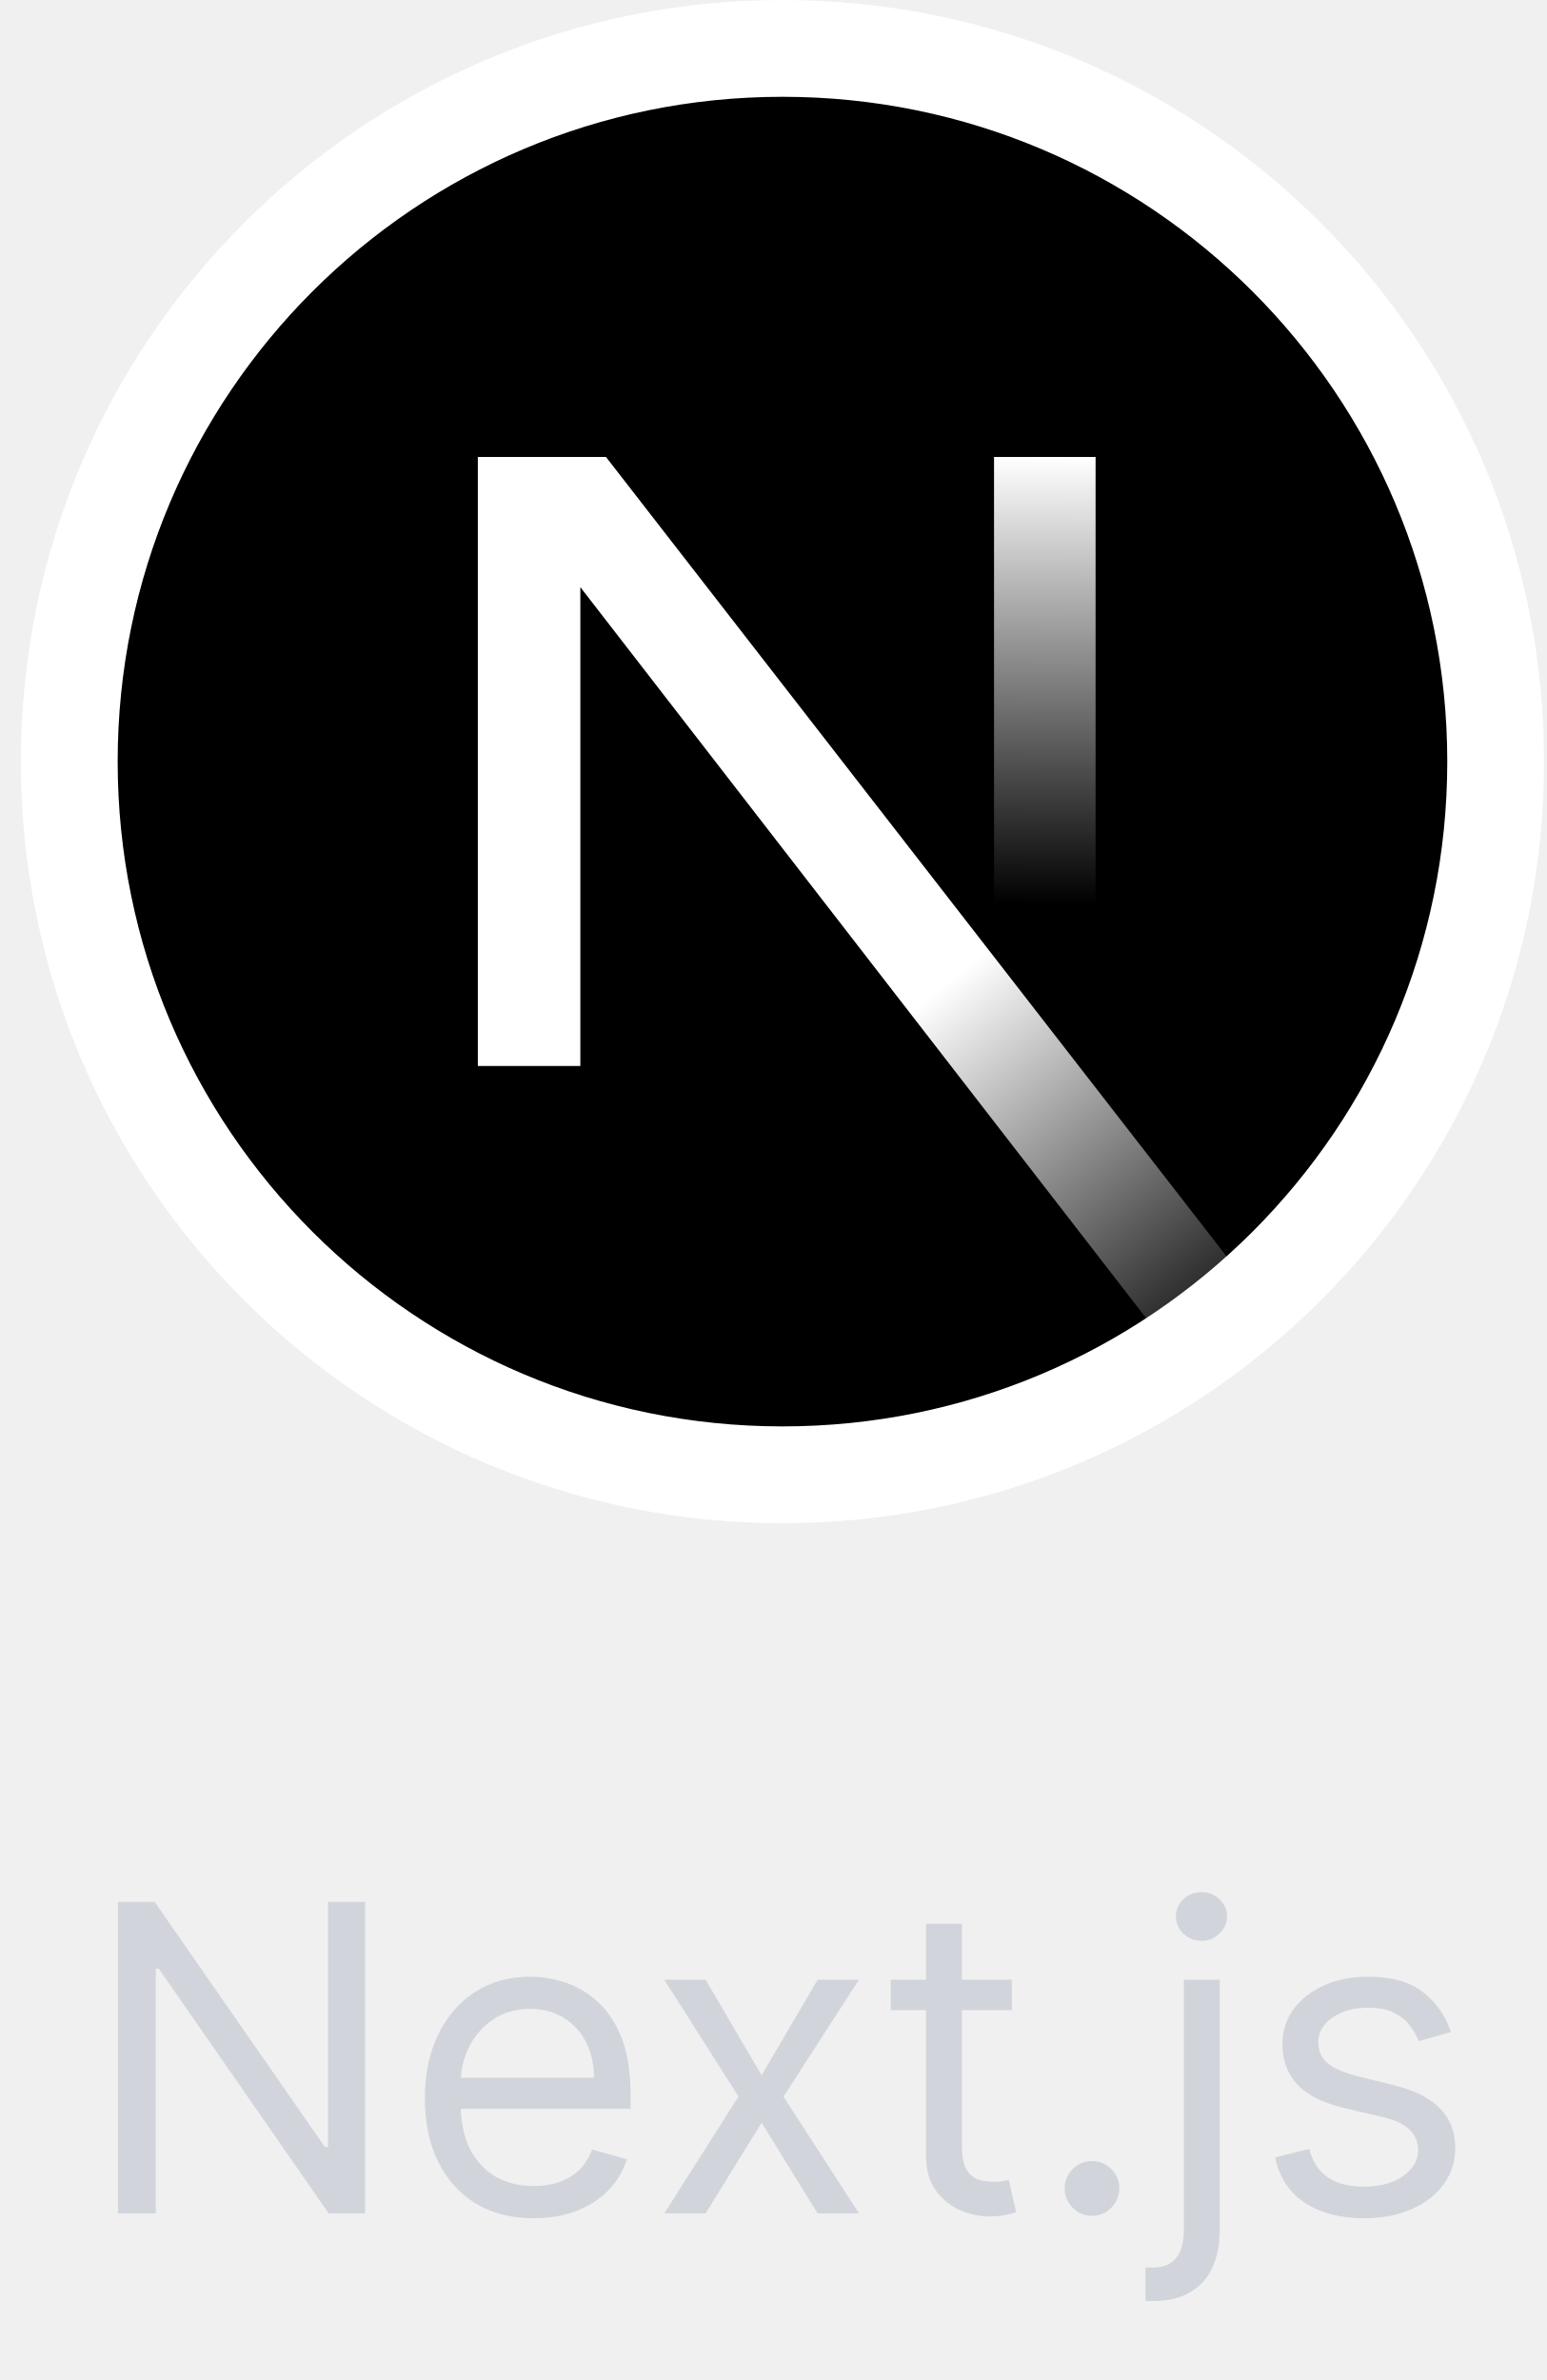
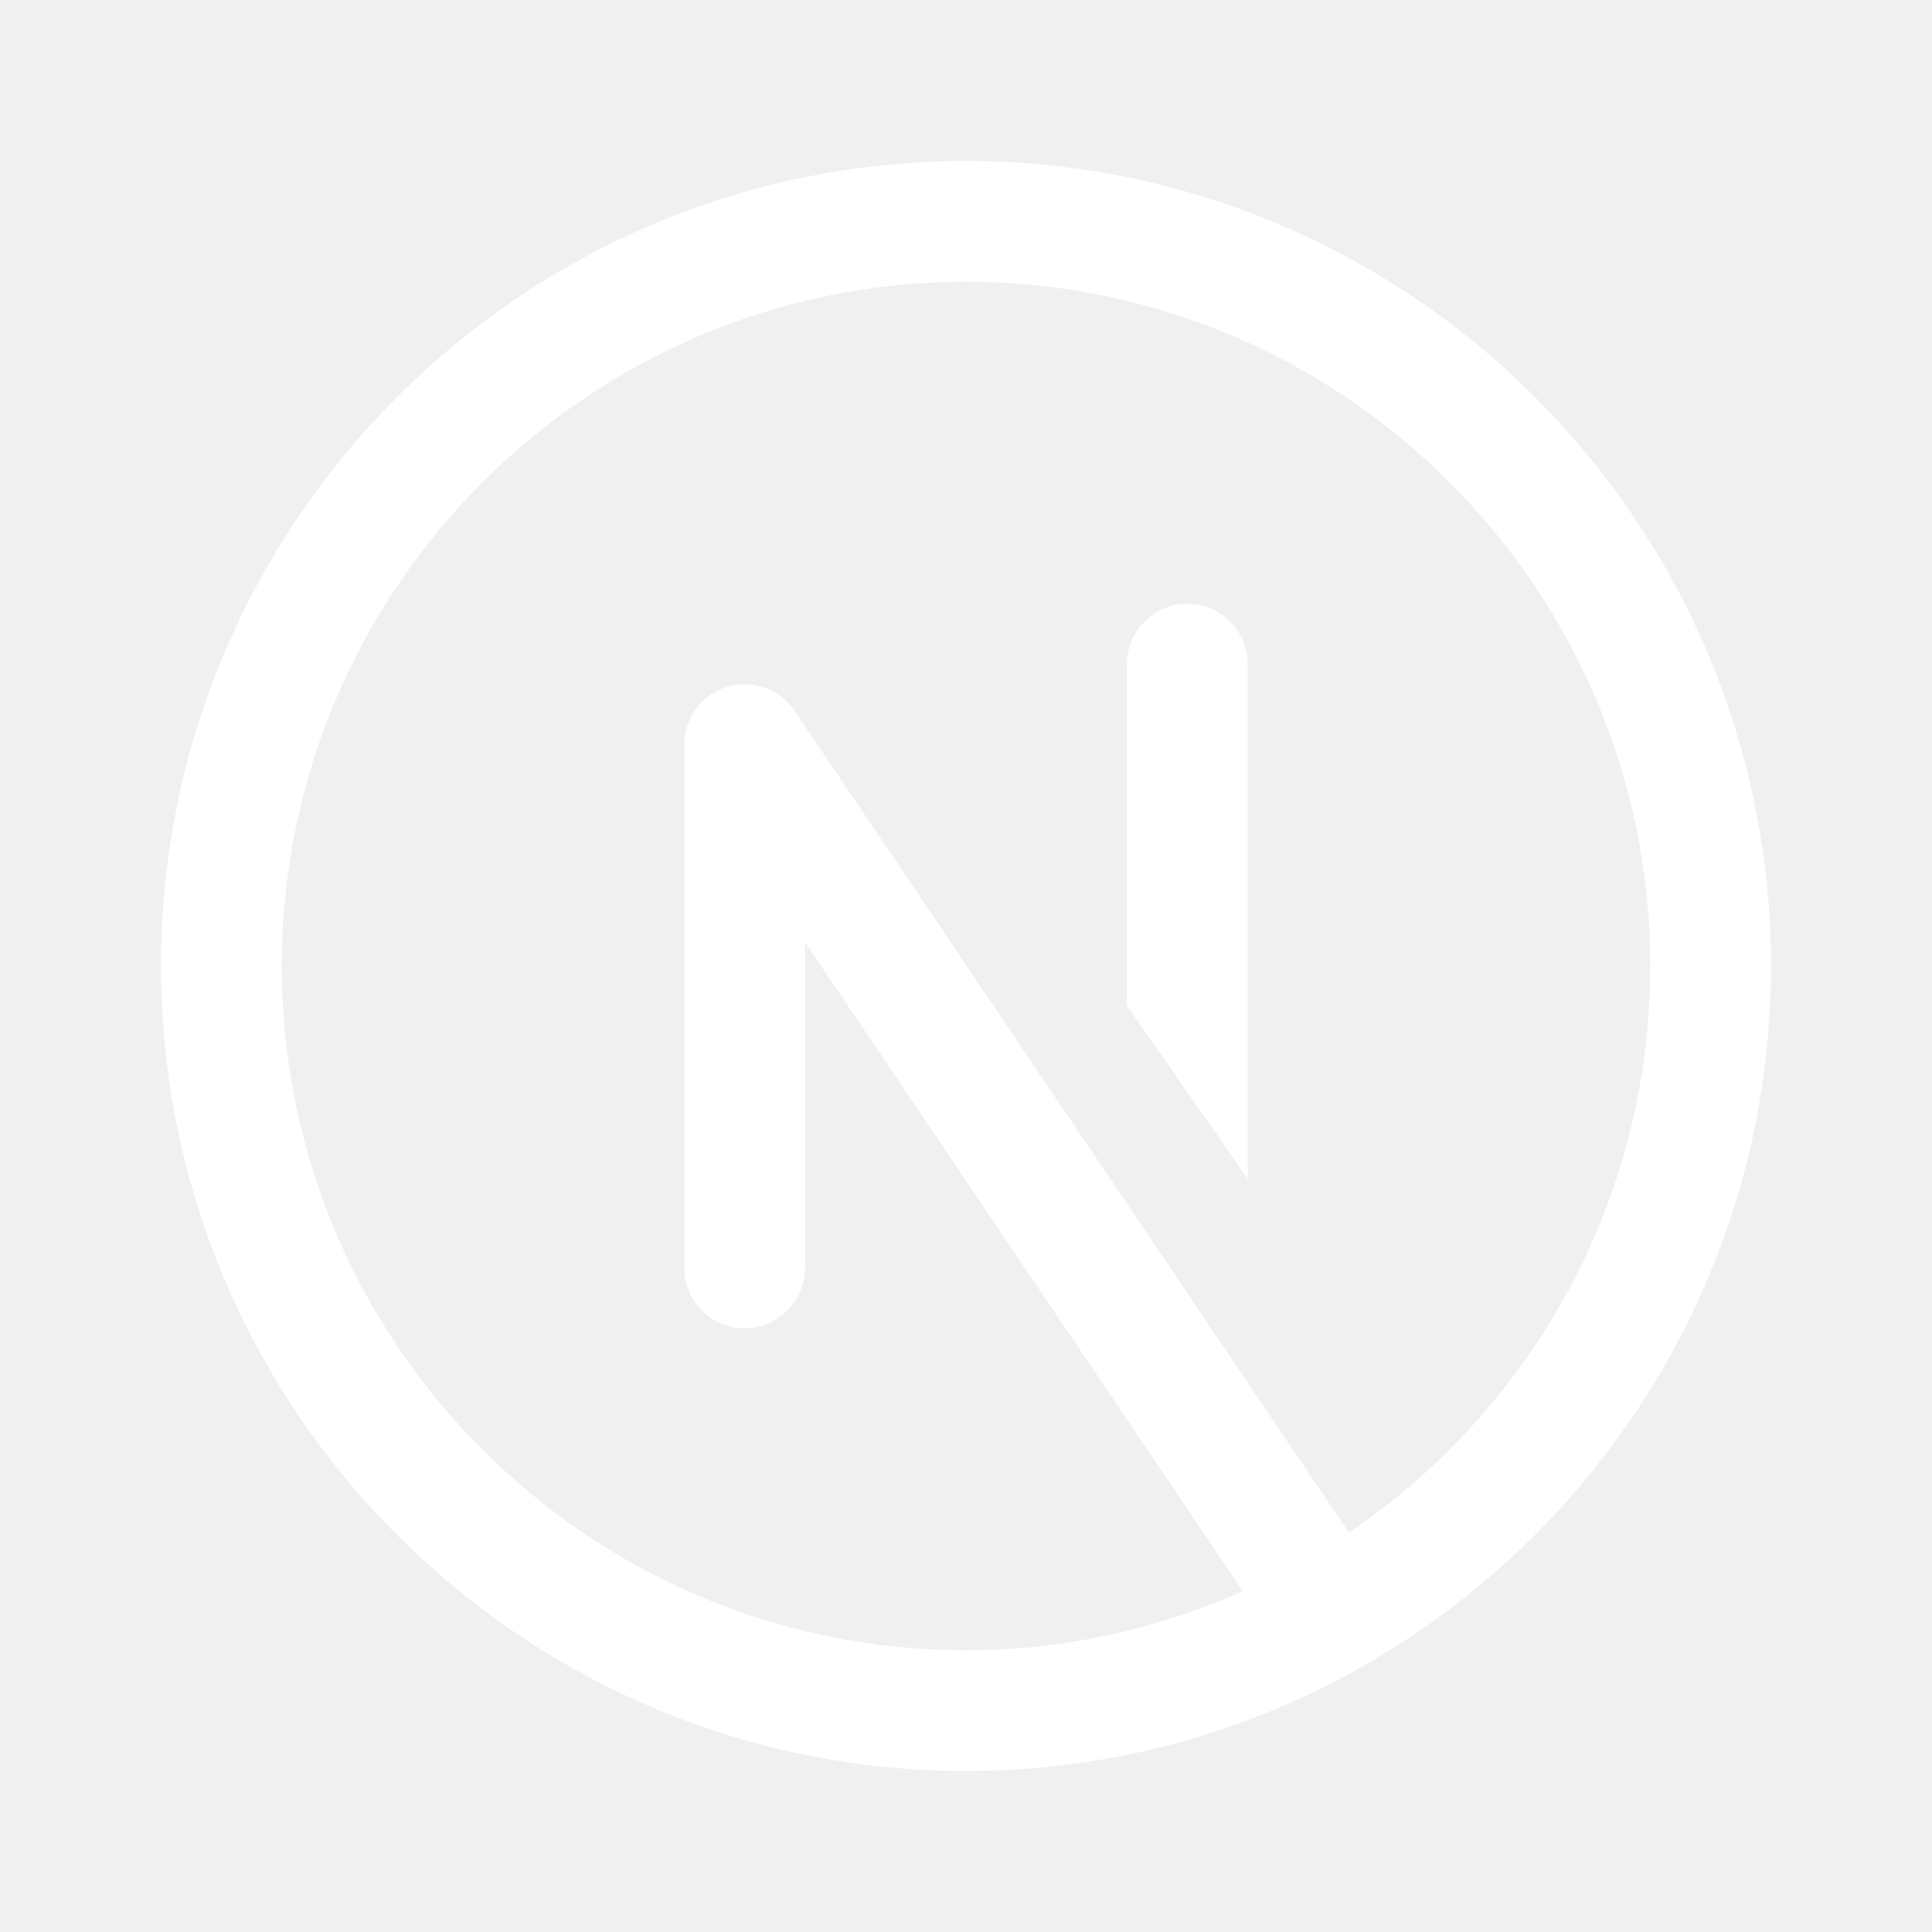
- <svg xmlns="http://www.w3.org/2000/svg" width="65" height="100" viewBox="0 0 65 100" fill="none">
-   <g clip-path="url(#clip0_119_236)">
-     <g clip-path="url(#clip1_119_236)">
-       <mask id="mask0_119_236" style="mask-type:alpha" maskUnits="userSpaceOnUse" x="0" y="0" width="65" height="64">
-         <path d="M32.877 64C50.55 64 64.877 49.673 64.877 32C64.877 14.327 50.55 0 32.877 0C15.204 0 0.877 14.327 0.877 32C0.877 49.673 15.204 64 32.877 64Z" fill="black" />
-       </mask>
-       <g mask="url(#mask0_119_236)">
-         <path d="M32.877 62.933C49.961 62.933 63.81 49.084 63.81 32C63.81 14.916 49.961 1.067 32.877 1.067C15.793 1.067 1.944 14.916 1.944 32C1.944 49.084 15.793 62.933 32.877 62.933Z" fill="black" stroke="white" stroke-width="6" />
-         <path d="M54.035 56.007L25.461 19.2H20.077V44.789H24.384V24.67L50.655 58.611C51.84 57.818 52.969 56.947 54.035 56.007Z" fill="url(#paint0_linear_119_236)" />
-         <path d="M46.033 19.2H41.766V44.8H46.033V19.2Z" fill="url(#paint1_linear_119_236)" />
-       </g>
-     </g>
-     <path d="M15.343 79.909V93H13.809L6.675 82.722H6.547V93H4.962V79.909H6.496L13.655 90.213H13.783V79.909H15.343ZM22.427 93.204C21.481 93.204 20.665 92.996 19.979 92.578C19.297 92.156 18.771 91.568 18.4 90.814C18.033 90.055 17.85 89.173 17.85 88.168C17.85 87.162 18.033 86.276 18.4 85.508C18.771 84.737 19.286 84.136 19.947 83.706C20.611 83.271 21.387 83.054 22.273 83.054C22.785 83.054 23.29 83.139 23.788 83.31C24.287 83.48 24.741 83.757 25.15 84.141C25.559 84.52 25.885 85.023 26.128 85.649C26.371 86.276 26.492 87.047 26.492 87.963V88.602H18.924V87.298H24.958C24.958 86.744 24.847 86.25 24.626 85.815C24.408 85.381 24.097 85.038 23.692 84.786C23.292 84.535 22.819 84.409 22.273 84.409C21.673 84.409 21.153 84.558 20.714 84.856C20.279 85.151 19.945 85.534 19.71 86.007C19.476 86.48 19.359 86.987 19.359 87.528V88.398C19.359 89.139 19.486 89.768 19.742 90.283C20.002 90.795 20.362 91.185 20.822 91.453C21.283 91.717 21.817 91.849 22.427 91.849C22.823 91.849 23.181 91.794 23.501 91.683C23.825 91.568 24.104 91.398 24.338 91.172C24.572 90.942 24.754 90.656 24.881 90.315L26.339 90.724C26.185 91.219 25.928 91.653 25.565 92.028C25.203 92.399 24.756 92.689 24.223 92.898C23.69 93.102 23.092 93.204 22.427 93.204ZM29.648 83.182L32.001 87.196L34.353 83.182H36.091L32.921 88.091L36.091 93H34.353L32.001 89.19L29.648 93H27.91L31.029 88.091L27.91 83.182H29.648ZM42.514 83.182V84.46H37.426V83.182H42.514ZM38.909 80.829H40.417V90.188C40.417 90.614 40.479 90.933 40.603 91.146C40.73 91.355 40.892 91.496 41.088 91.568C41.289 91.636 41.5 91.671 41.721 91.671C41.887 91.671 42.024 91.662 42.13 91.645C42.237 91.624 42.322 91.606 42.386 91.594L42.693 92.949C42.591 92.987 42.448 93.026 42.265 93.064C42.081 93.106 41.849 93.128 41.568 93.128C41.142 93.128 40.724 93.036 40.315 92.853C39.91 92.67 39.574 92.391 39.305 92.016C39.041 91.641 38.909 91.168 38.909 90.597V80.829ZM45.883 93.102C45.567 93.102 45.297 92.989 45.071 92.763C44.845 92.538 44.732 92.267 44.732 91.952C44.732 91.636 44.845 91.366 45.071 91.14C45.297 90.914 45.567 90.801 45.883 90.801C46.198 90.801 46.468 90.914 46.694 91.14C46.92 91.366 47.033 91.636 47.033 91.952C47.033 92.16 46.98 92.352 46.873 92.527C46.771 92.702 46.633 92.842 46.458 92.949C46.287 93.051 46.096 93.102 45.883 93.102ZM49.74 83.182H51.249V93.716C51.249 94.321 51.144 94.845 50.935 95.288C50.731 95.731 50.42 96.075 50.002 96.317C49.589 96.56 49.067 96.682 48.436 96.682C48.385 96.682 48.334 96.682 48.283 96.682C48.231 96.682 48.18 96.682 48.129 96.682V95.276C48.18 95.276 48.227 95.276 48.27 95.276C48.312 95.276 48.359 95.276 48.41 95.276C48.871 95.276 49.207 95.139 49.42 94.867C49.633 94.598 49.74 94.215 49.74 93.716V83.182ZM50.481 81.546C50.188 81.546 49.934 81.445 49.721 81.245C49.512 81.045 49.408 80.804 49.408 80.523C49.408 80.242 49.512 80.001 49.721 79.8C49.934 79.6 50.188 79.5 50.481 79.5C50.776 79.5 51.027 79.6 51.236 79.8C51.449 80.001 51.555 80.242 51.555 80.523C51.555 80.804 51.449 81.045 51.236 81.245C51.027 81.445 50.776 81.546 50.481 81.546ZM60.966 85.381L59.611 85.764C59.526 85.538 59.4 85.319 59.234 85.106C59.072 84.888 58.85 84.71 58.569 84.569C58.288 84.428 57.928 84.358 57.489 84.358C56.888 84.358 56.387 84.496 55.987 84.773C55.59 85.046 55.392 85.394 55.392 85.815C55.392 86.19 55.529 86.487 55.801 86.704C56.074 86.921 56.5 87.102 57.08 87.247L58.537 87.605C59.415 87.818 60.069 88.144 60.499 88.583C60.93 89.018 61.145 89.578 61.145 90.264C61.145 90.827 60.983 91.329 60.659 91.773C60.34 92.216 59.892 92.565 59.317 92.821C58.742 93.077 58.073 93.204 57.31 93.204C56.308 93.204 55.48 92.987 54.823 92.553C54.167 92.118 53.752 91.483 53.577 90.648L55.009 90.29C55.145 90.818 55.403 91.215 55.782 91.479C56.166 91.743 56.666 91.875 57.284 91.875C57.987 91.875 58.546 91.726 58.959 91.428C59.377 91.125 59.585 90.763 59.585 90.341C59.585 90 59.466 89.715 59.227 89.484C58.989 89.25 58.622 89.075 58.128 88.96L56.492 88.577C55.593 88.364 54.932 88.033 54.51 87.586C54.093 87.134 53.884 86.57 53.884 85.892C53.884 85.338 54.039 84.848 54.35 84.422C54.666 83.996 55.094 83.661 55.635 83.418C56.181 83.175 56.798 83.054 57.489 83.054C58.46 83.054 59.223 83.267 59.777 83.693C60.335 84.119 60.732 84.682 60.966 85.381Z" fill="#D1D5DB" />
-   </g>
-   <defs>
-     <linearGradient id="paint0_linear_119_236" x1="39.633" y1="41.422" x2="52.255" y2="57.067" gradientUnits="userSpaceOnUse">
-       <stop stop-color="white" />
-       <stop offset="1" stop-color="white" stop-opacity="0" />
-     </linearGradient>
-     <linearGradient id="paint1_linear_119_236" x1="43.899" y1="19.2" x2="43.828" y2="38" gradientUnits="userSpaceOnUse">
-       <stop stop-color="white" />
-       <stop offset="1" stop-color="white" stop-opacity="0" />
-     </linearGradient>
-     <clipPath id="clip0_119_236">
-       <rect width="64" height="100" fill="white" transform="translate(0.876953)" />
-     </clipPath>
-     <clipPath id="clip1_119_236">
-       <rect width="64" height="64" fill="white" transform="translate(0.876953)" />
-     </clipPath>
-   </defs>
+ <svg xmlns="http://www.w3.org/2000/svg" fill="#FFFFFF" viewBox="0 0 48 48" width="48px" height="48px">
+   <path d="M 24 4 C 12.972 4 4 12.972 4 24 C 4 35.028 12.972 44 24 44 C 35.028 44 44 35.028 44 24 C 44 12.972 35.028 4 24 4 z M 24 7 C 33.374 7 41 14.626 41 24 C 41 29.852 38.028 35.02 33.514 38.08 L 19.742 17.66 C 19.375 17.113 18.688 16.874 18.061 17.064 C 17.431 17.258 17 17.841 17 18.5 L 17 31.5 C 17 32.328 17.672 33 18.5 33 C 19.328 33 20 32.328 20 31.5 L 20 23.406 L 30.877 39.533 C 28.771 40.468 26.448 41 24 41 C 14.626 41 7 33.374 7 24 C 7 14.626 14.626 7 24 7 z M 29.5 15 C 28.672 15 28 15.672 28 16.5 L 28 24.986 L 31 29.289 L 31 16.5 C 31 15.672 30.328 15 29.5 15 z" />
</svg>
